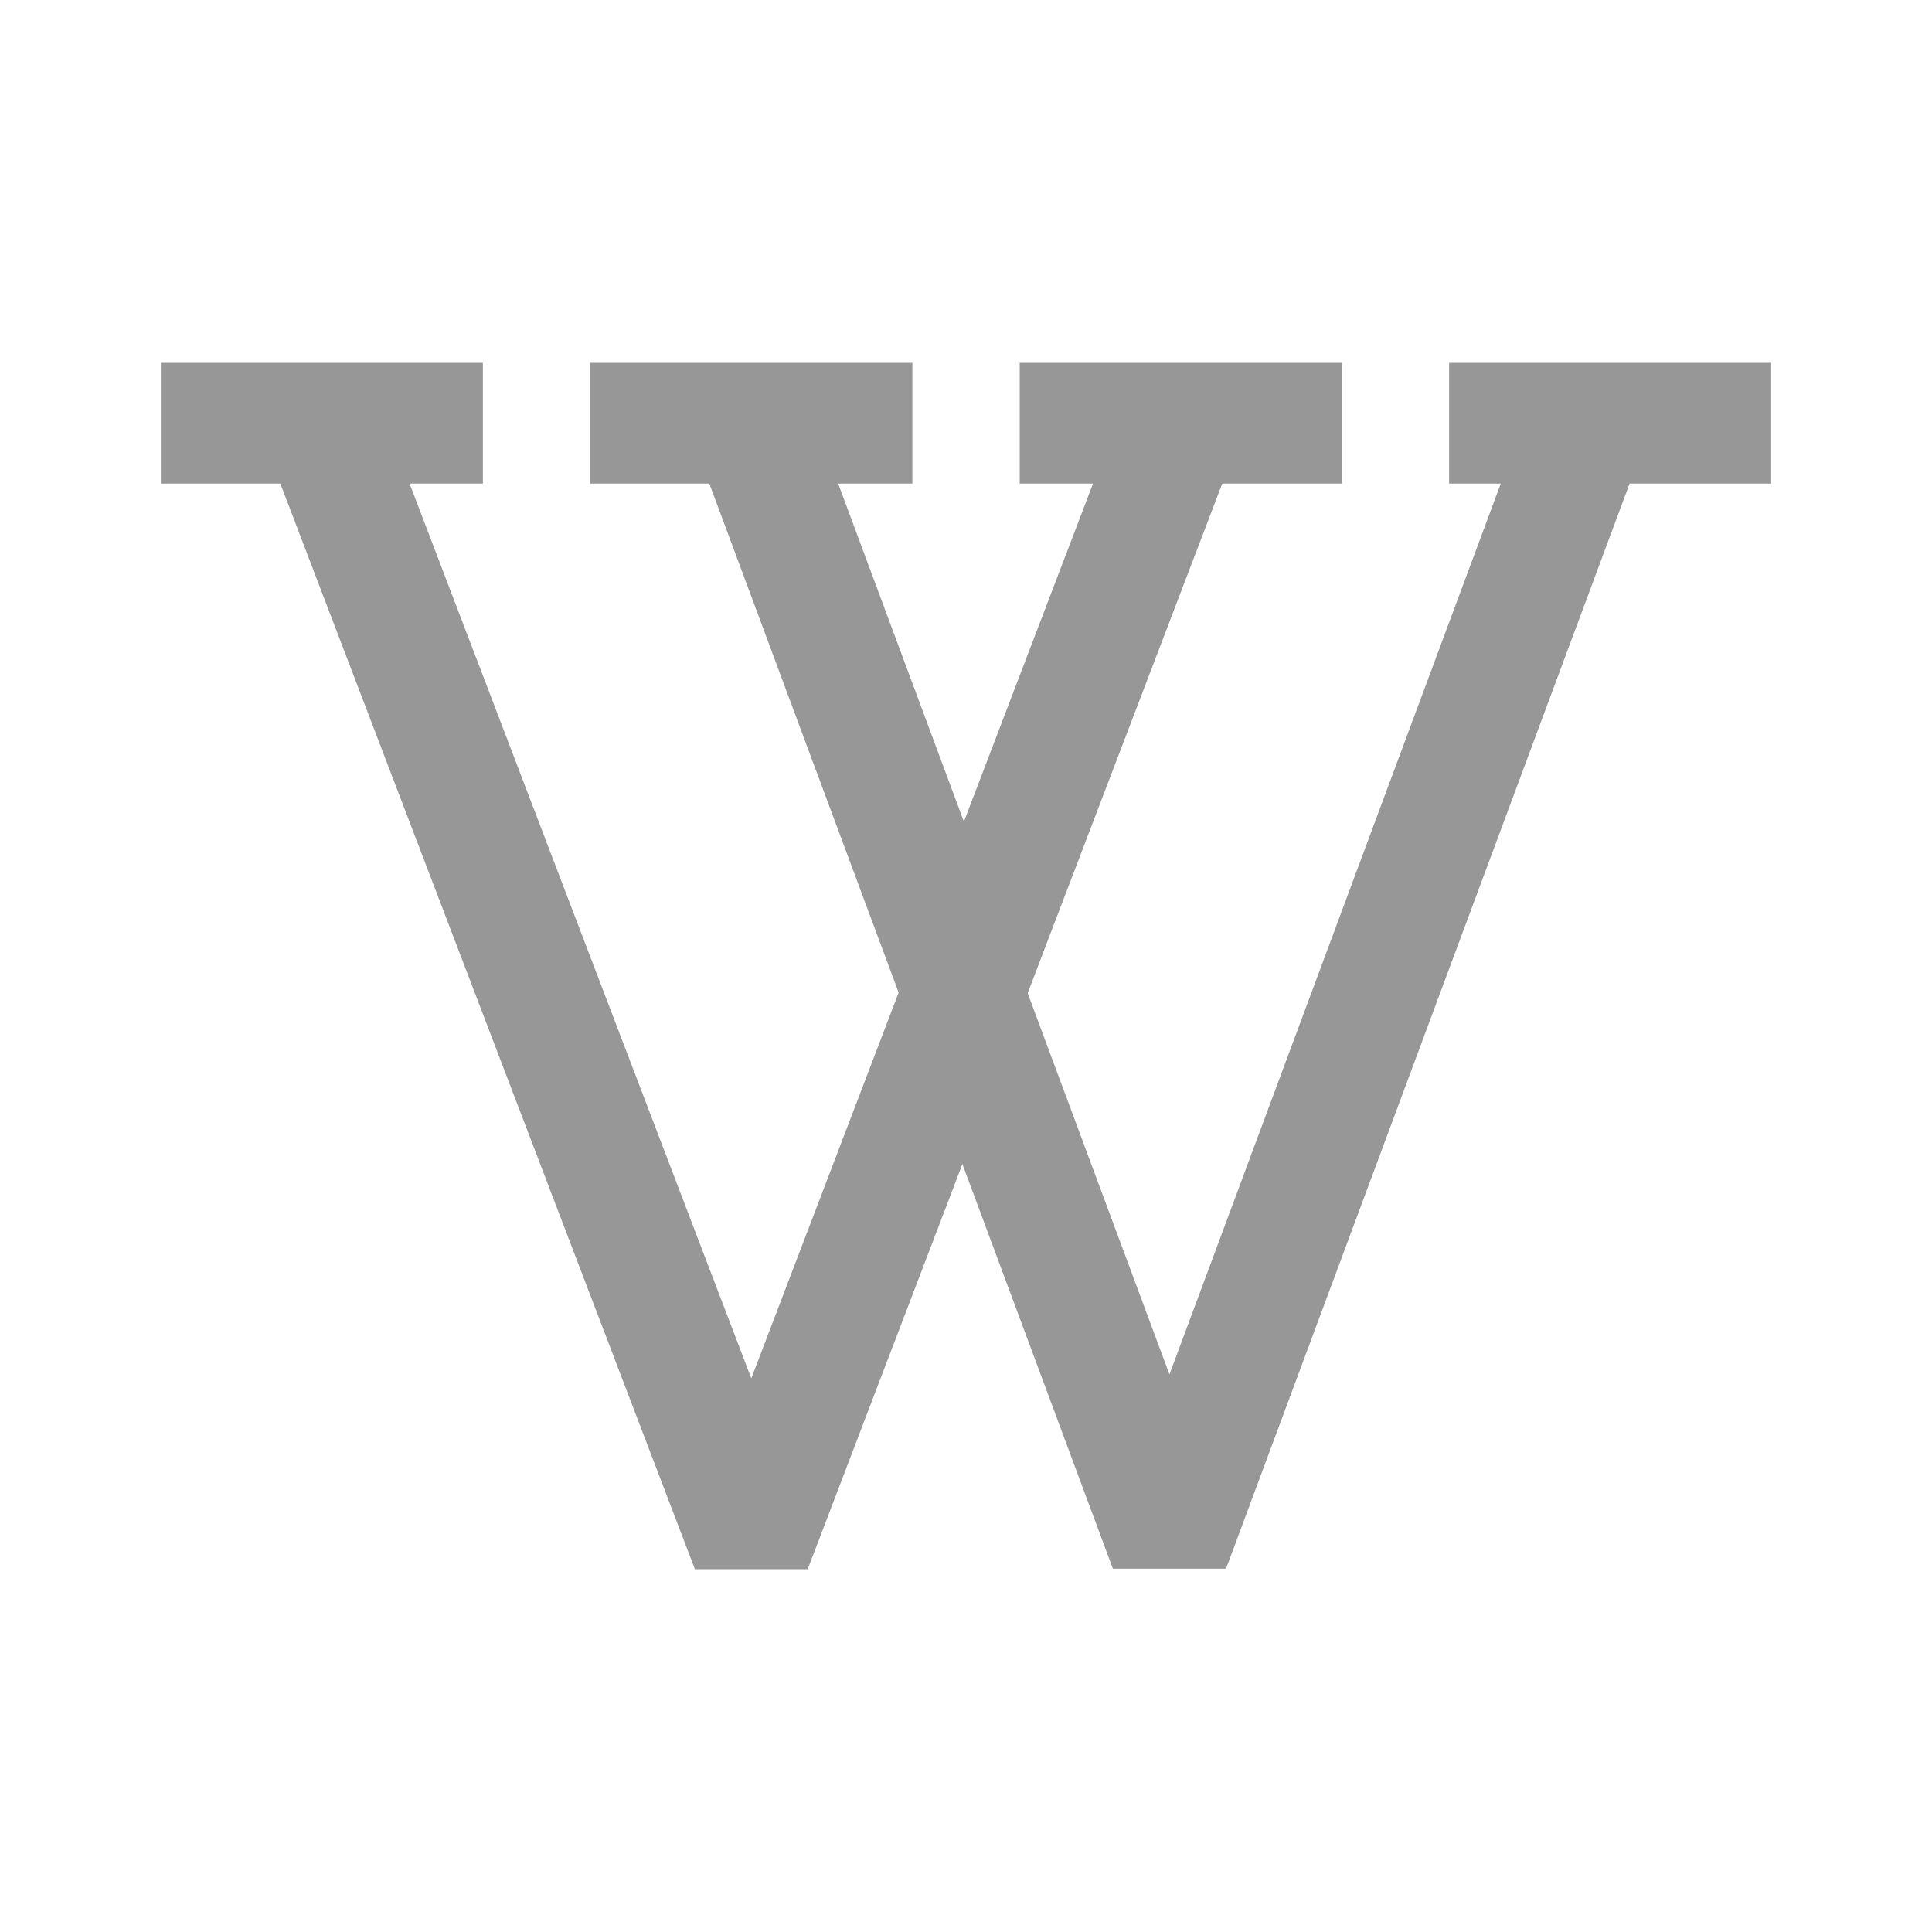
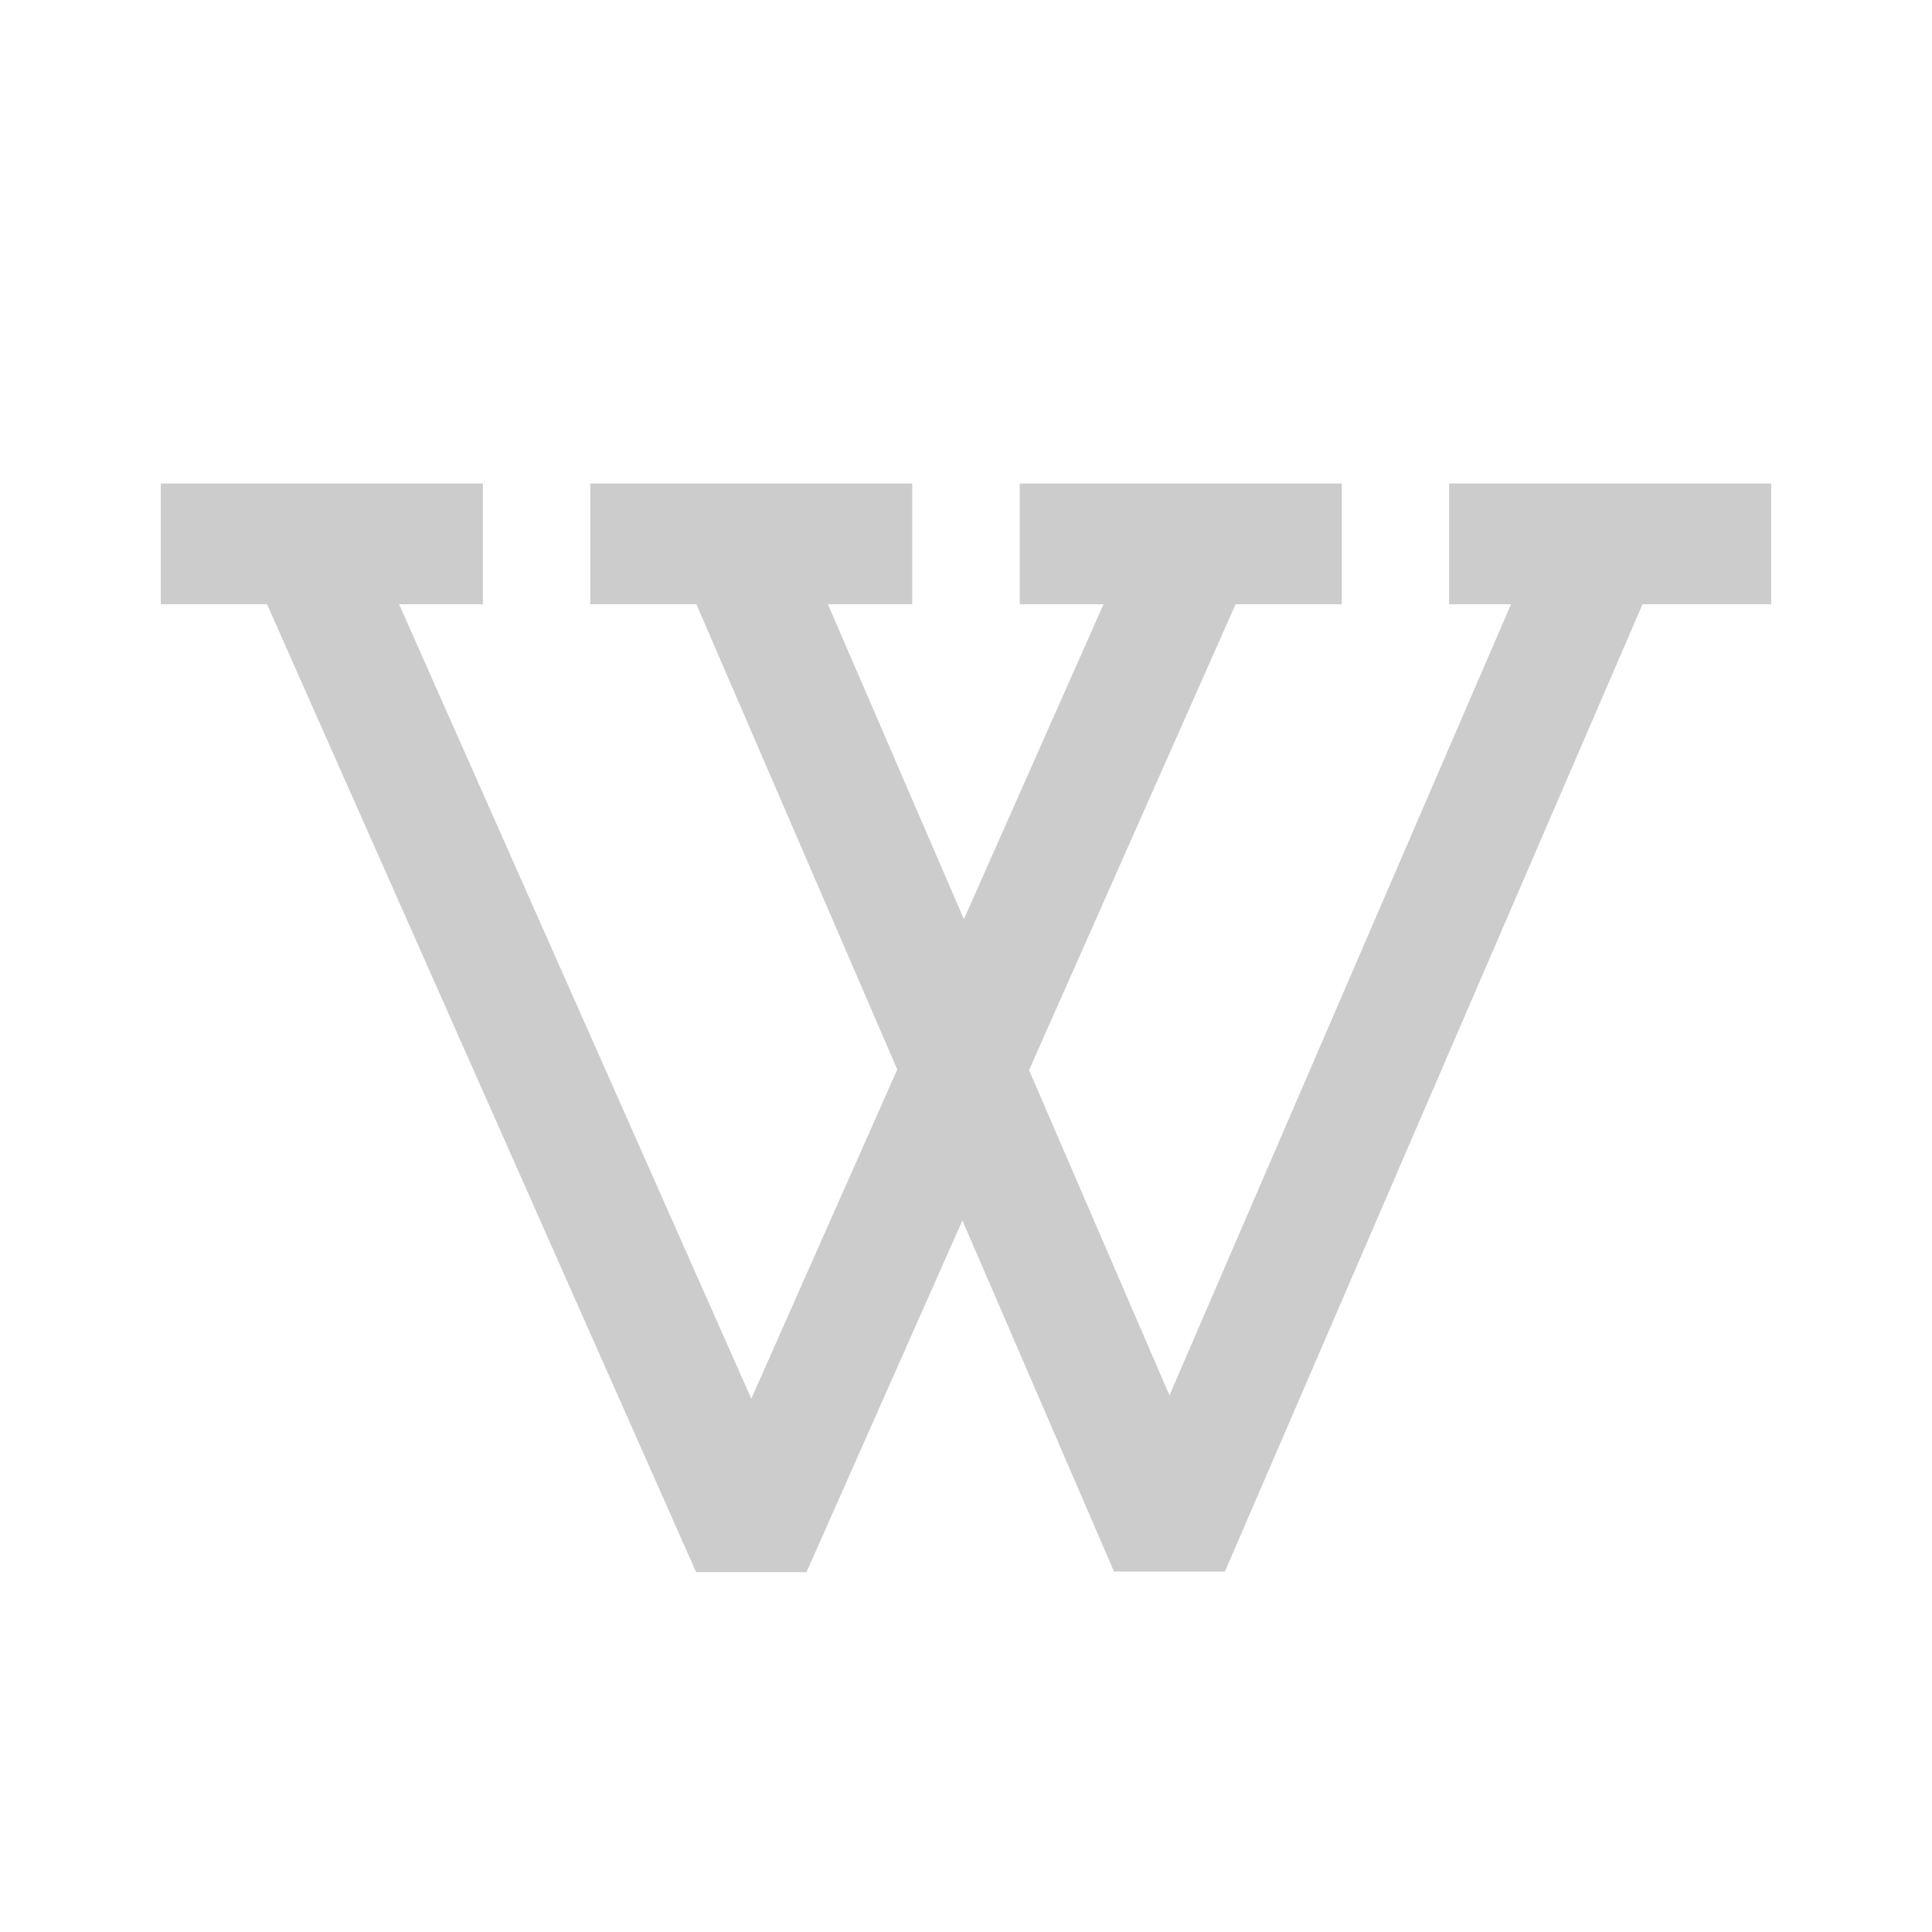
<svg xmlns="http://www.w3.org/2000/svg" width="16px" height="16px" viewBox="0 0 16 16" version="1.1">
  <defs />
  <g id="Page-1" stroke="none" stroke-width="1" fill="none" fill-rule="evenodd">
-     <g id="wikipedia" stroke="#979797">
-       <g id="Group" transform="translate(1.135986, 2.408813)">
-         <path d="M13.532,1.096 L10.865,1.096" id="Path-2" />
-         <path d="M2.863,1.096 L0.196,1.096" id="Path-2-Copy" />
-         <path d="M6.42,1.096 L3.752,1.096" id="Path-2-Copy-2" />
-         <path d="M9.976,1.096 L7.309,1.096" id="Path-2-Copy-3" />
-         <polyline id="Path-3" stroke-linejoin="bevel" points="5.086 1.096 8.549 10.408 12.012 1.096" />
-         <polyline id="Path-3-Copy" stroke-linejoin="bevel" points="1.53 1.096 5.086 10.408 8.642 1.096" />
-       </g>
+     <g id="wikipedia" stroke="#CCCCCC">
+       <path d="M14.668,4.504 L12.001,4.504" id="Path-2" />
+       <path d="M3.999,4.504 L1.332,4.504" id="Path-2-Copy" />
+       <path d="M7.555,4.504 L4.888,4.504" id="Path-2-Copy-2" />
+       <path d="M11.112,4.504 L8.445,4.504" id="Path-2-Copy-3" />
+       <polyline id="Path-3" stroke-linejoin="bevel" points="6.222 4.796 9.685 12.817 13.148 4.796" />
+       <polyline id="Path-3-Copy" stroke-linejoin="bevel" points="2.666 4.796 6.222 12.817 9.778 4.796" />
    </g>
  </g>
</svg>
